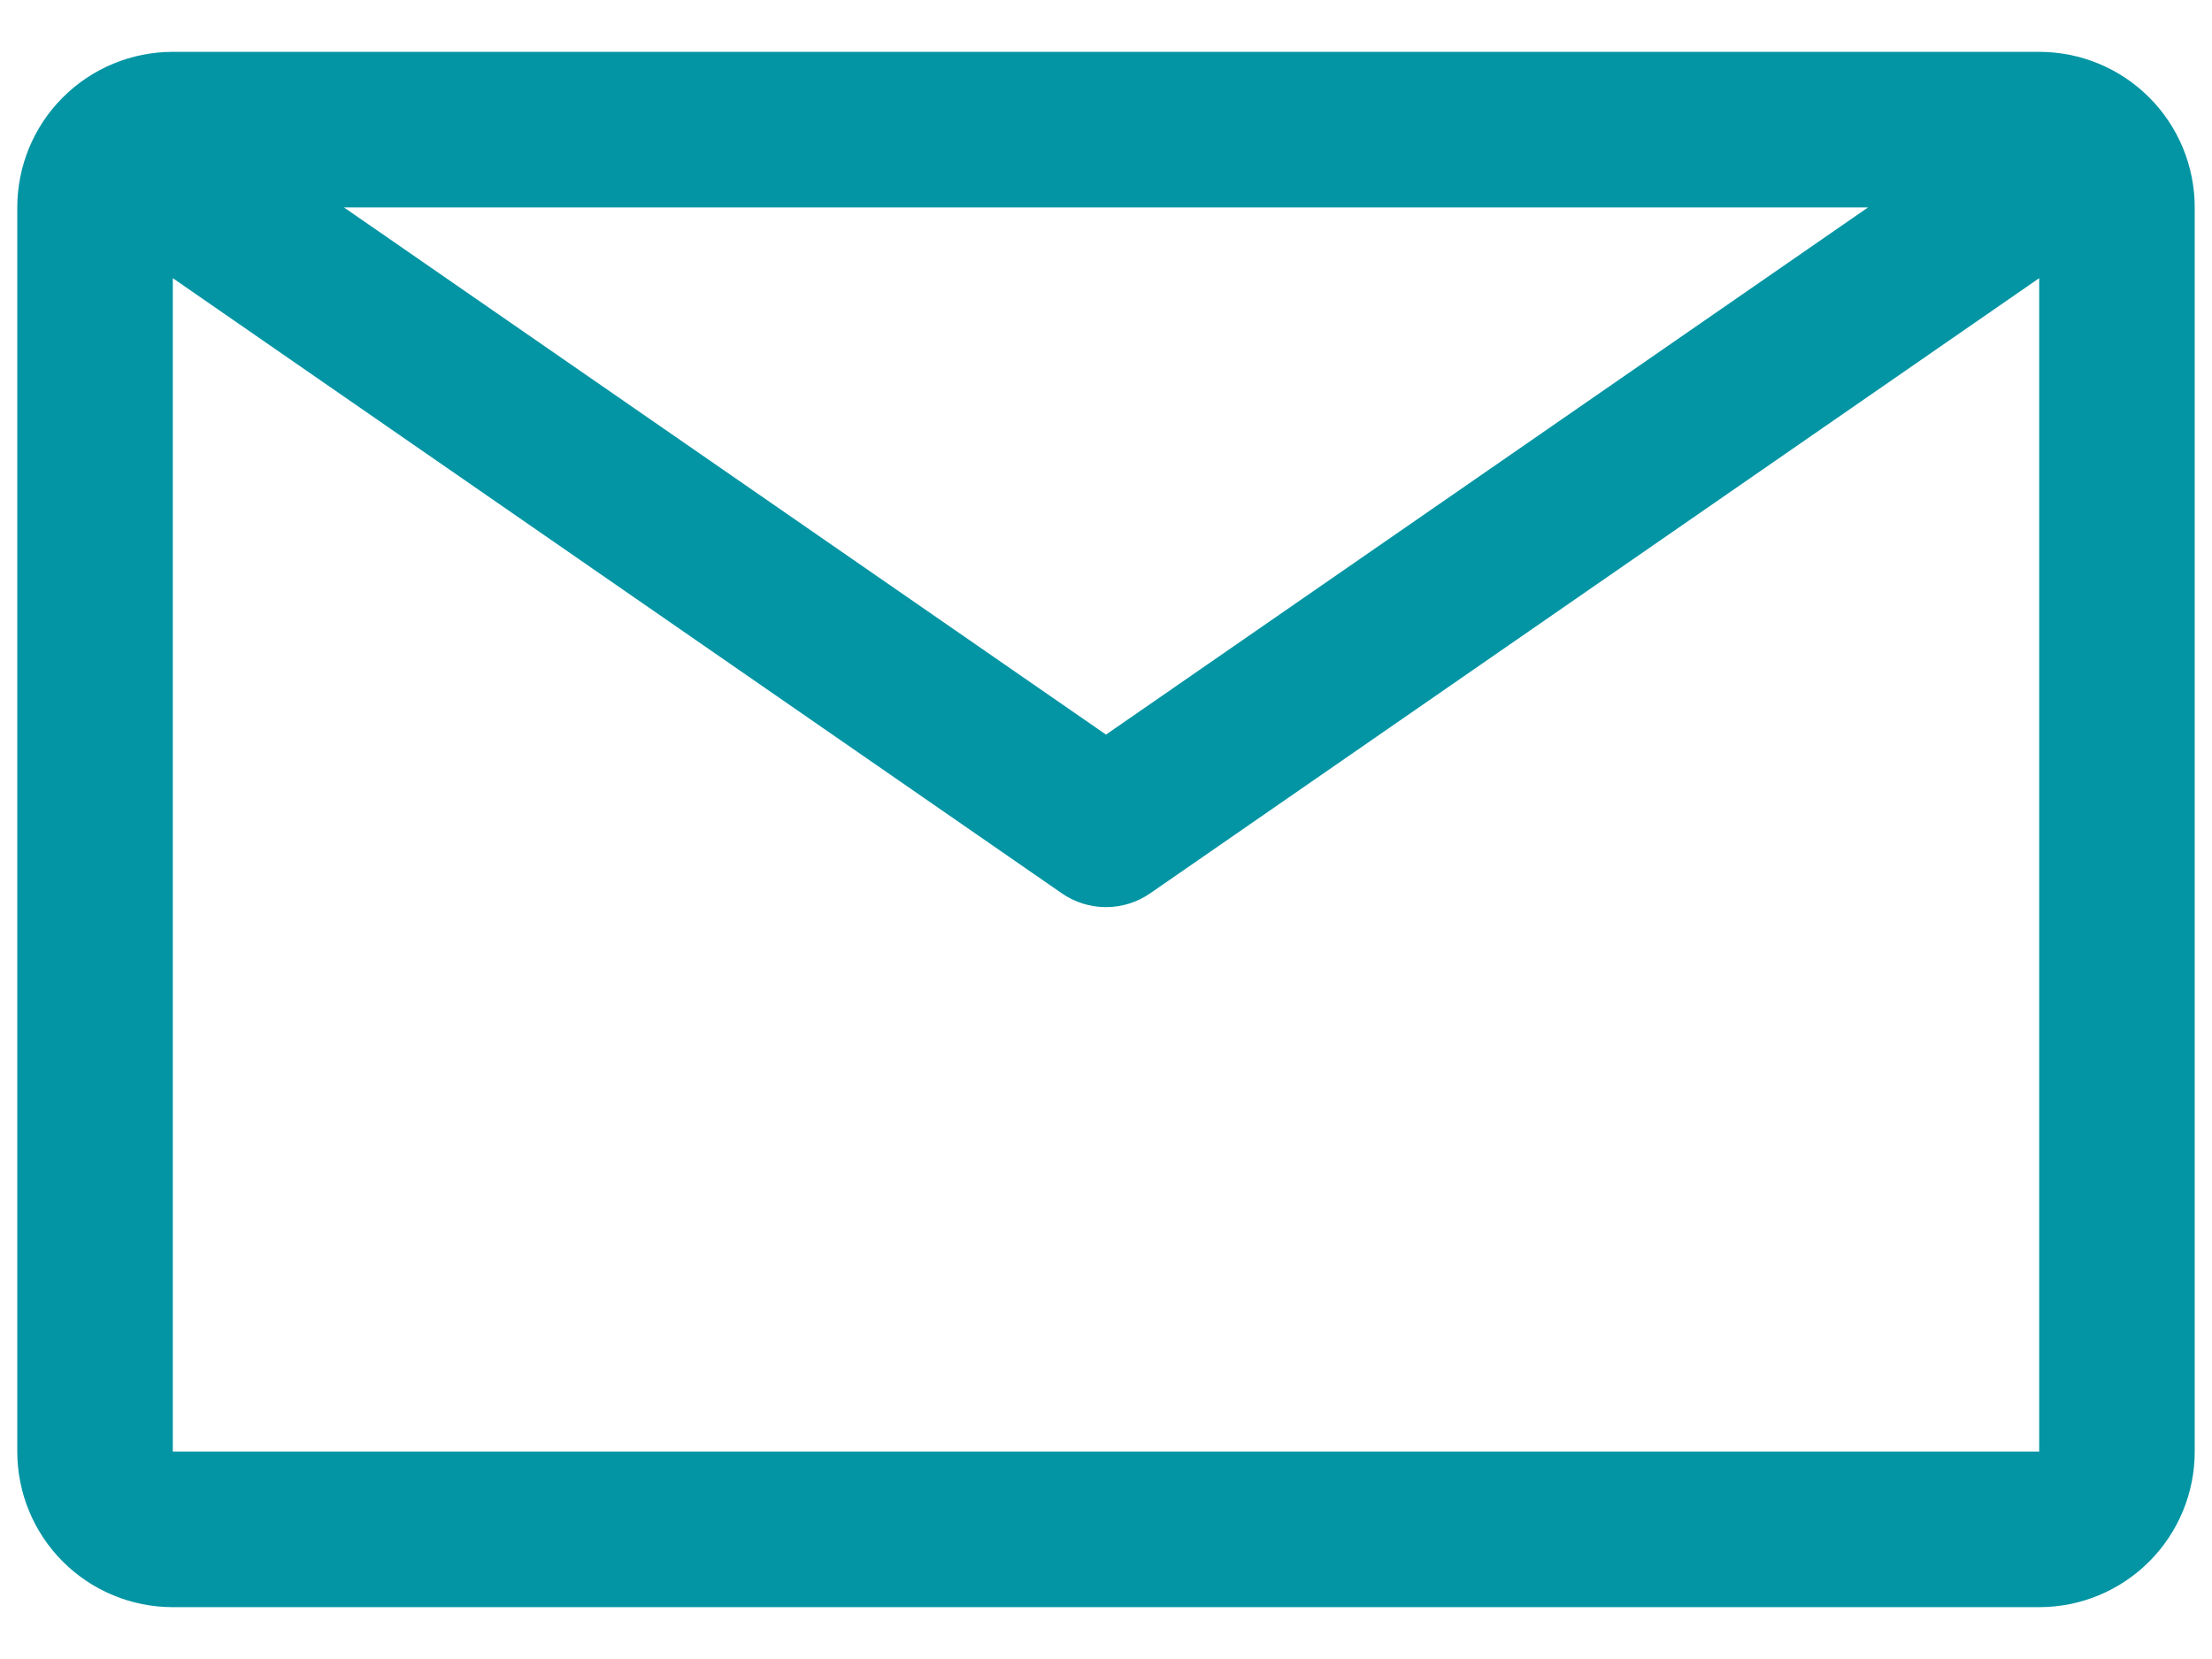
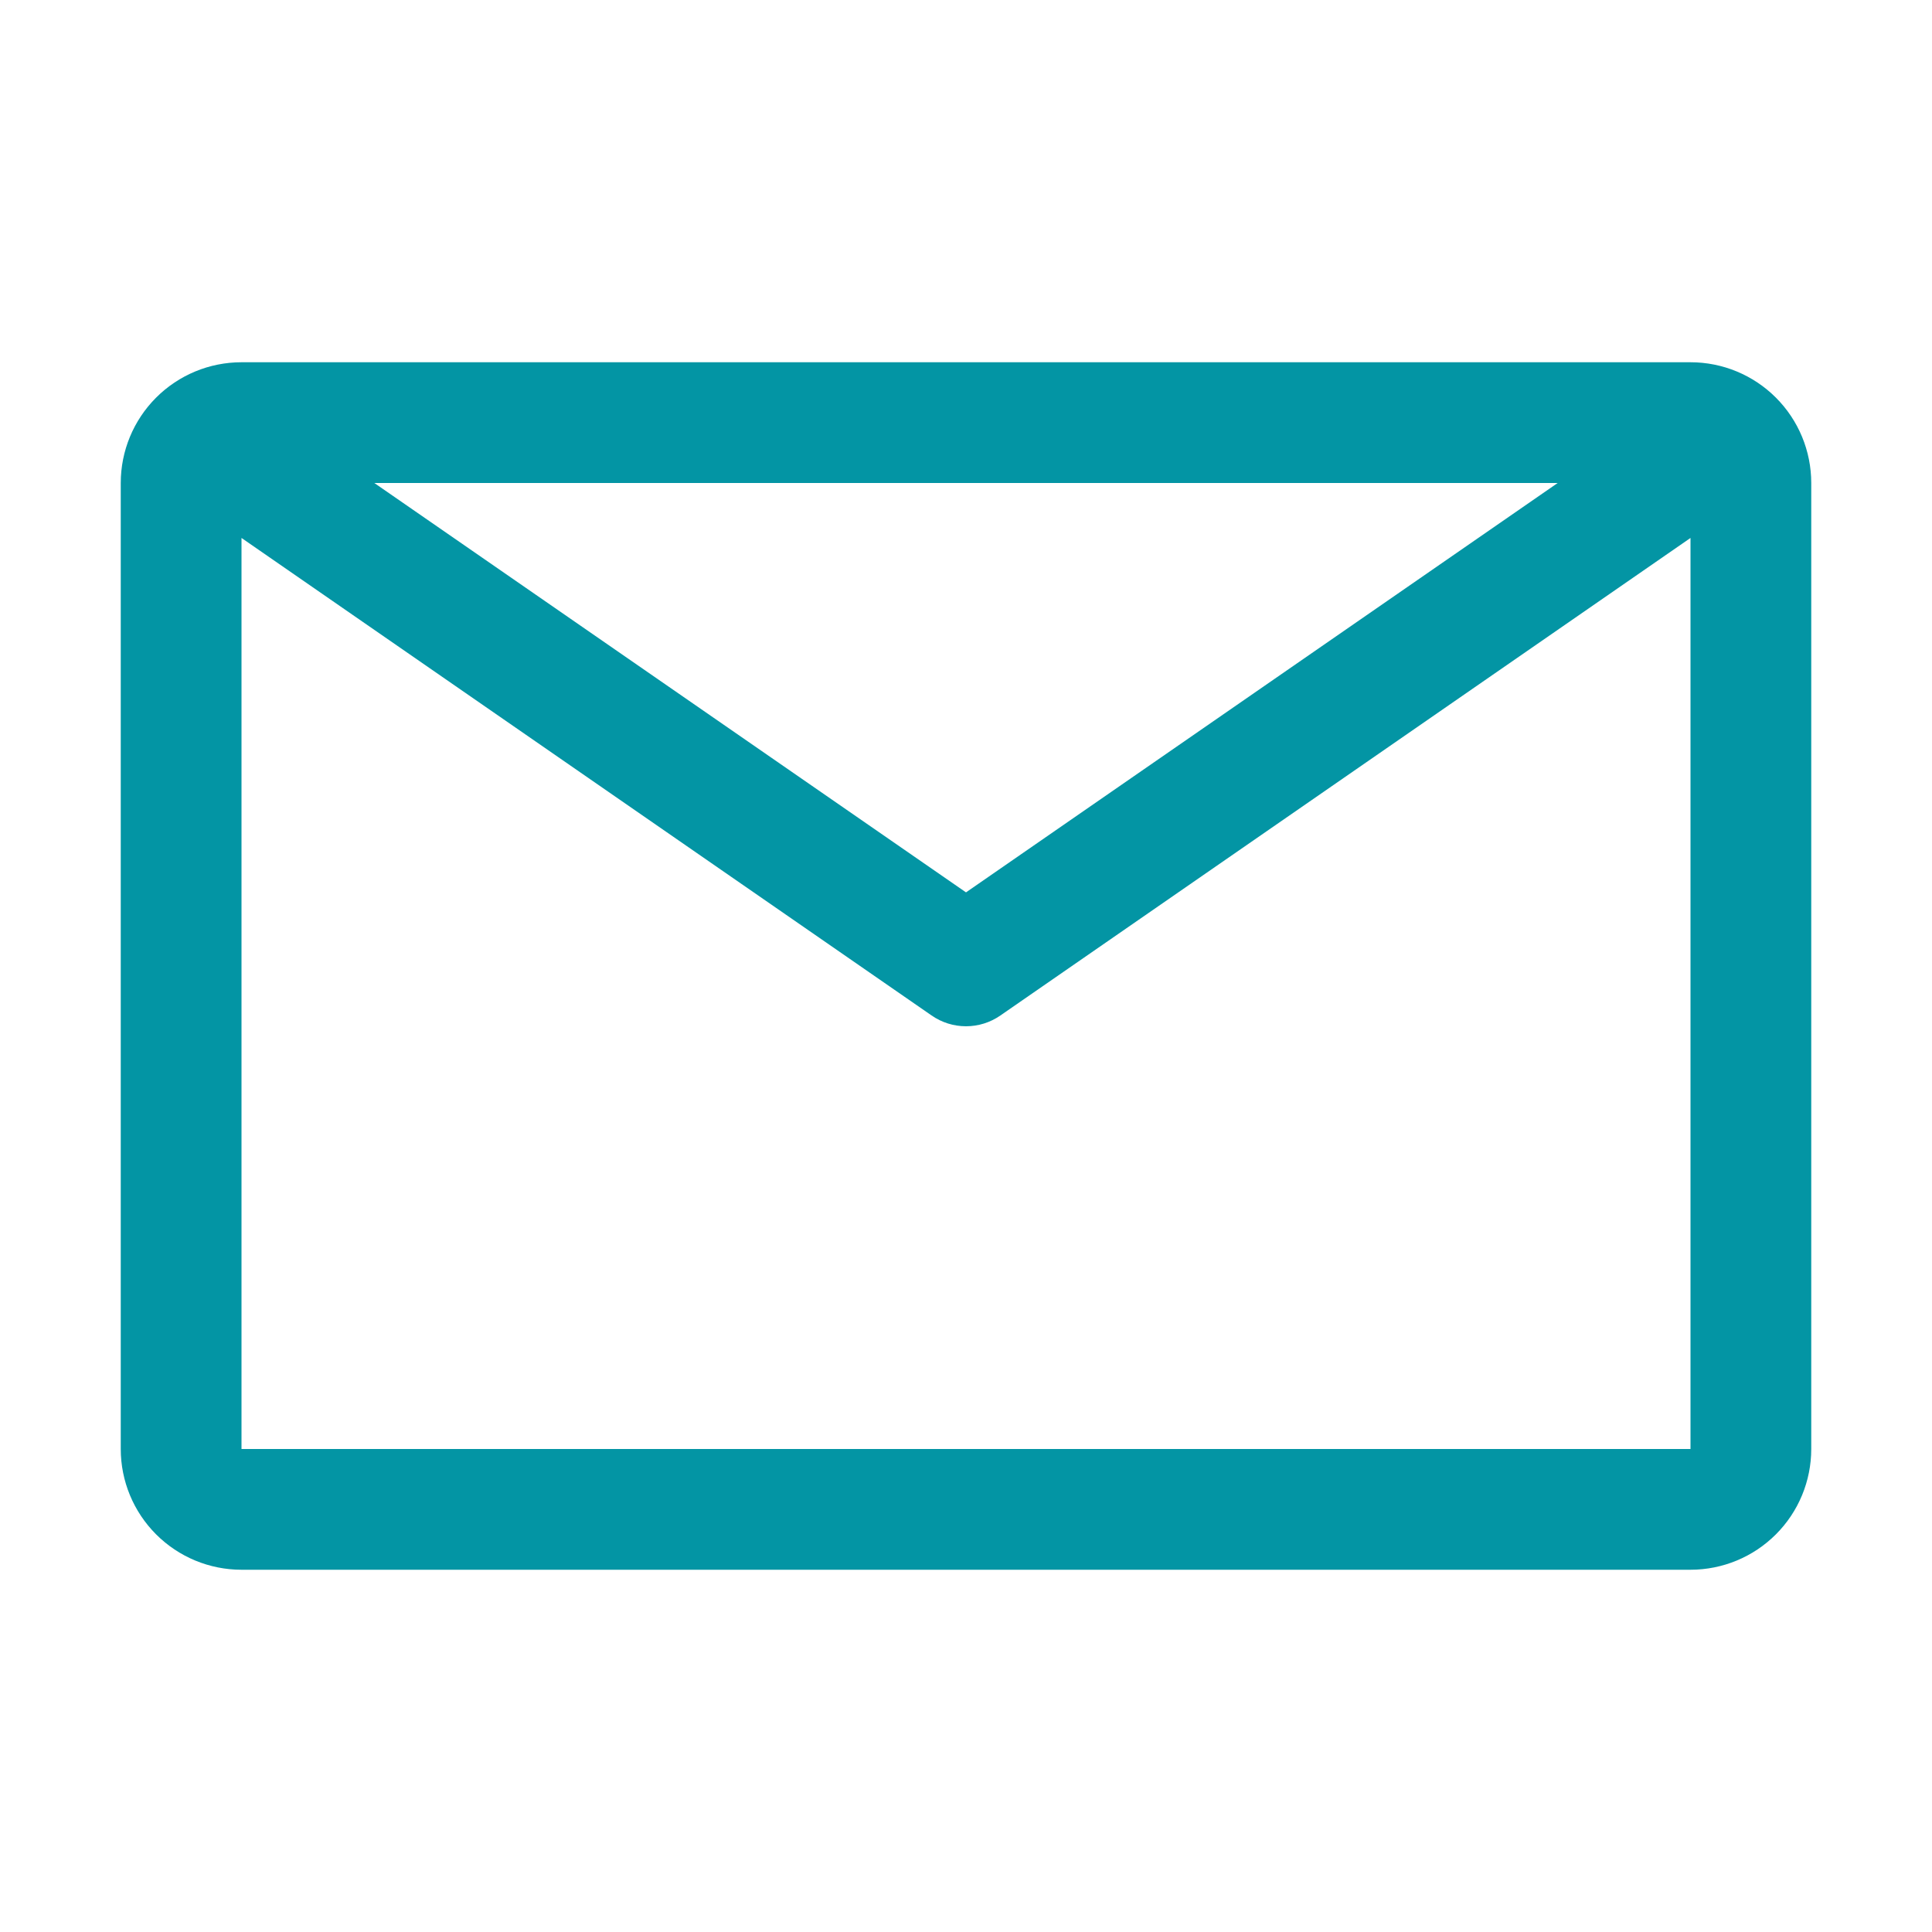
- <svg xmlns="http://www.w3.org/2000/svg" width="32" height="24" viewBox="0 0 32 24" fill="none">
-   <path d="M29.5 0.75H2.5C1.903 0.75 1.331 0.987 0.909 1.409C0.487 1.831 0.25 2.403 0.25 3V21C0.25 21.597 0.487 22.169 0.909 22.591C1.331 23.013 1.903 23.25 2.5 23.25H29.5C30.097 23.25 30.669 23.013 31.091 22.591C31.513 22.169 31.75 21.597 31.75 21V3C31.75 2.403 31.513 1.831 31.091 1.409C30.669 0.987 30.097 0.75 29.5 0.75V0.75ZM27.025 3L16 10.627L4.975 3H27.025ZM2.5 21V4.024L15.359 12.922C15.547 13.053 15.771 13.123 16 13.123C16.229 13.123 16.453 13.053 16.641 12.922L29.5 4.024V21H2.5Z" fill="#0395A4" />
+ <svg xmlns="http://www.w3.org/2000/svg" width="36" height="36" viewBox="0 0 36 36" fill="none">
+   <path d="M31.5 6.75H4.5C3.903 6.75 3.331 6.987 2.909 7.409C2.487 7.831 2.25 8.403 2.25 9V27C2.25 27.597 2.487 28.169 2.909 28.591C3.331 29.013 3.903 29.25 4.5 29.25H31.5C32.097 29.25 32.669 29.013 33.091 28.591C33.513 28.169 33.75 27.597 33.75 27V9C33.75 8.403 33.513 7.831 33.091 7.409C32.669 6.987 32.097 6.75 31.5 6.75ZM29.025 9L18 16.628L6.975 9H29.025ZM4.5 27V10.024L17.359 18.922C17.547 19.053 17.771 19.123 18 19.123C18.229 19.123 18.453 19.053 18.641 18.922L31.5 10.024V27H4.5Z" fill="#0395A4" />
</svg>
